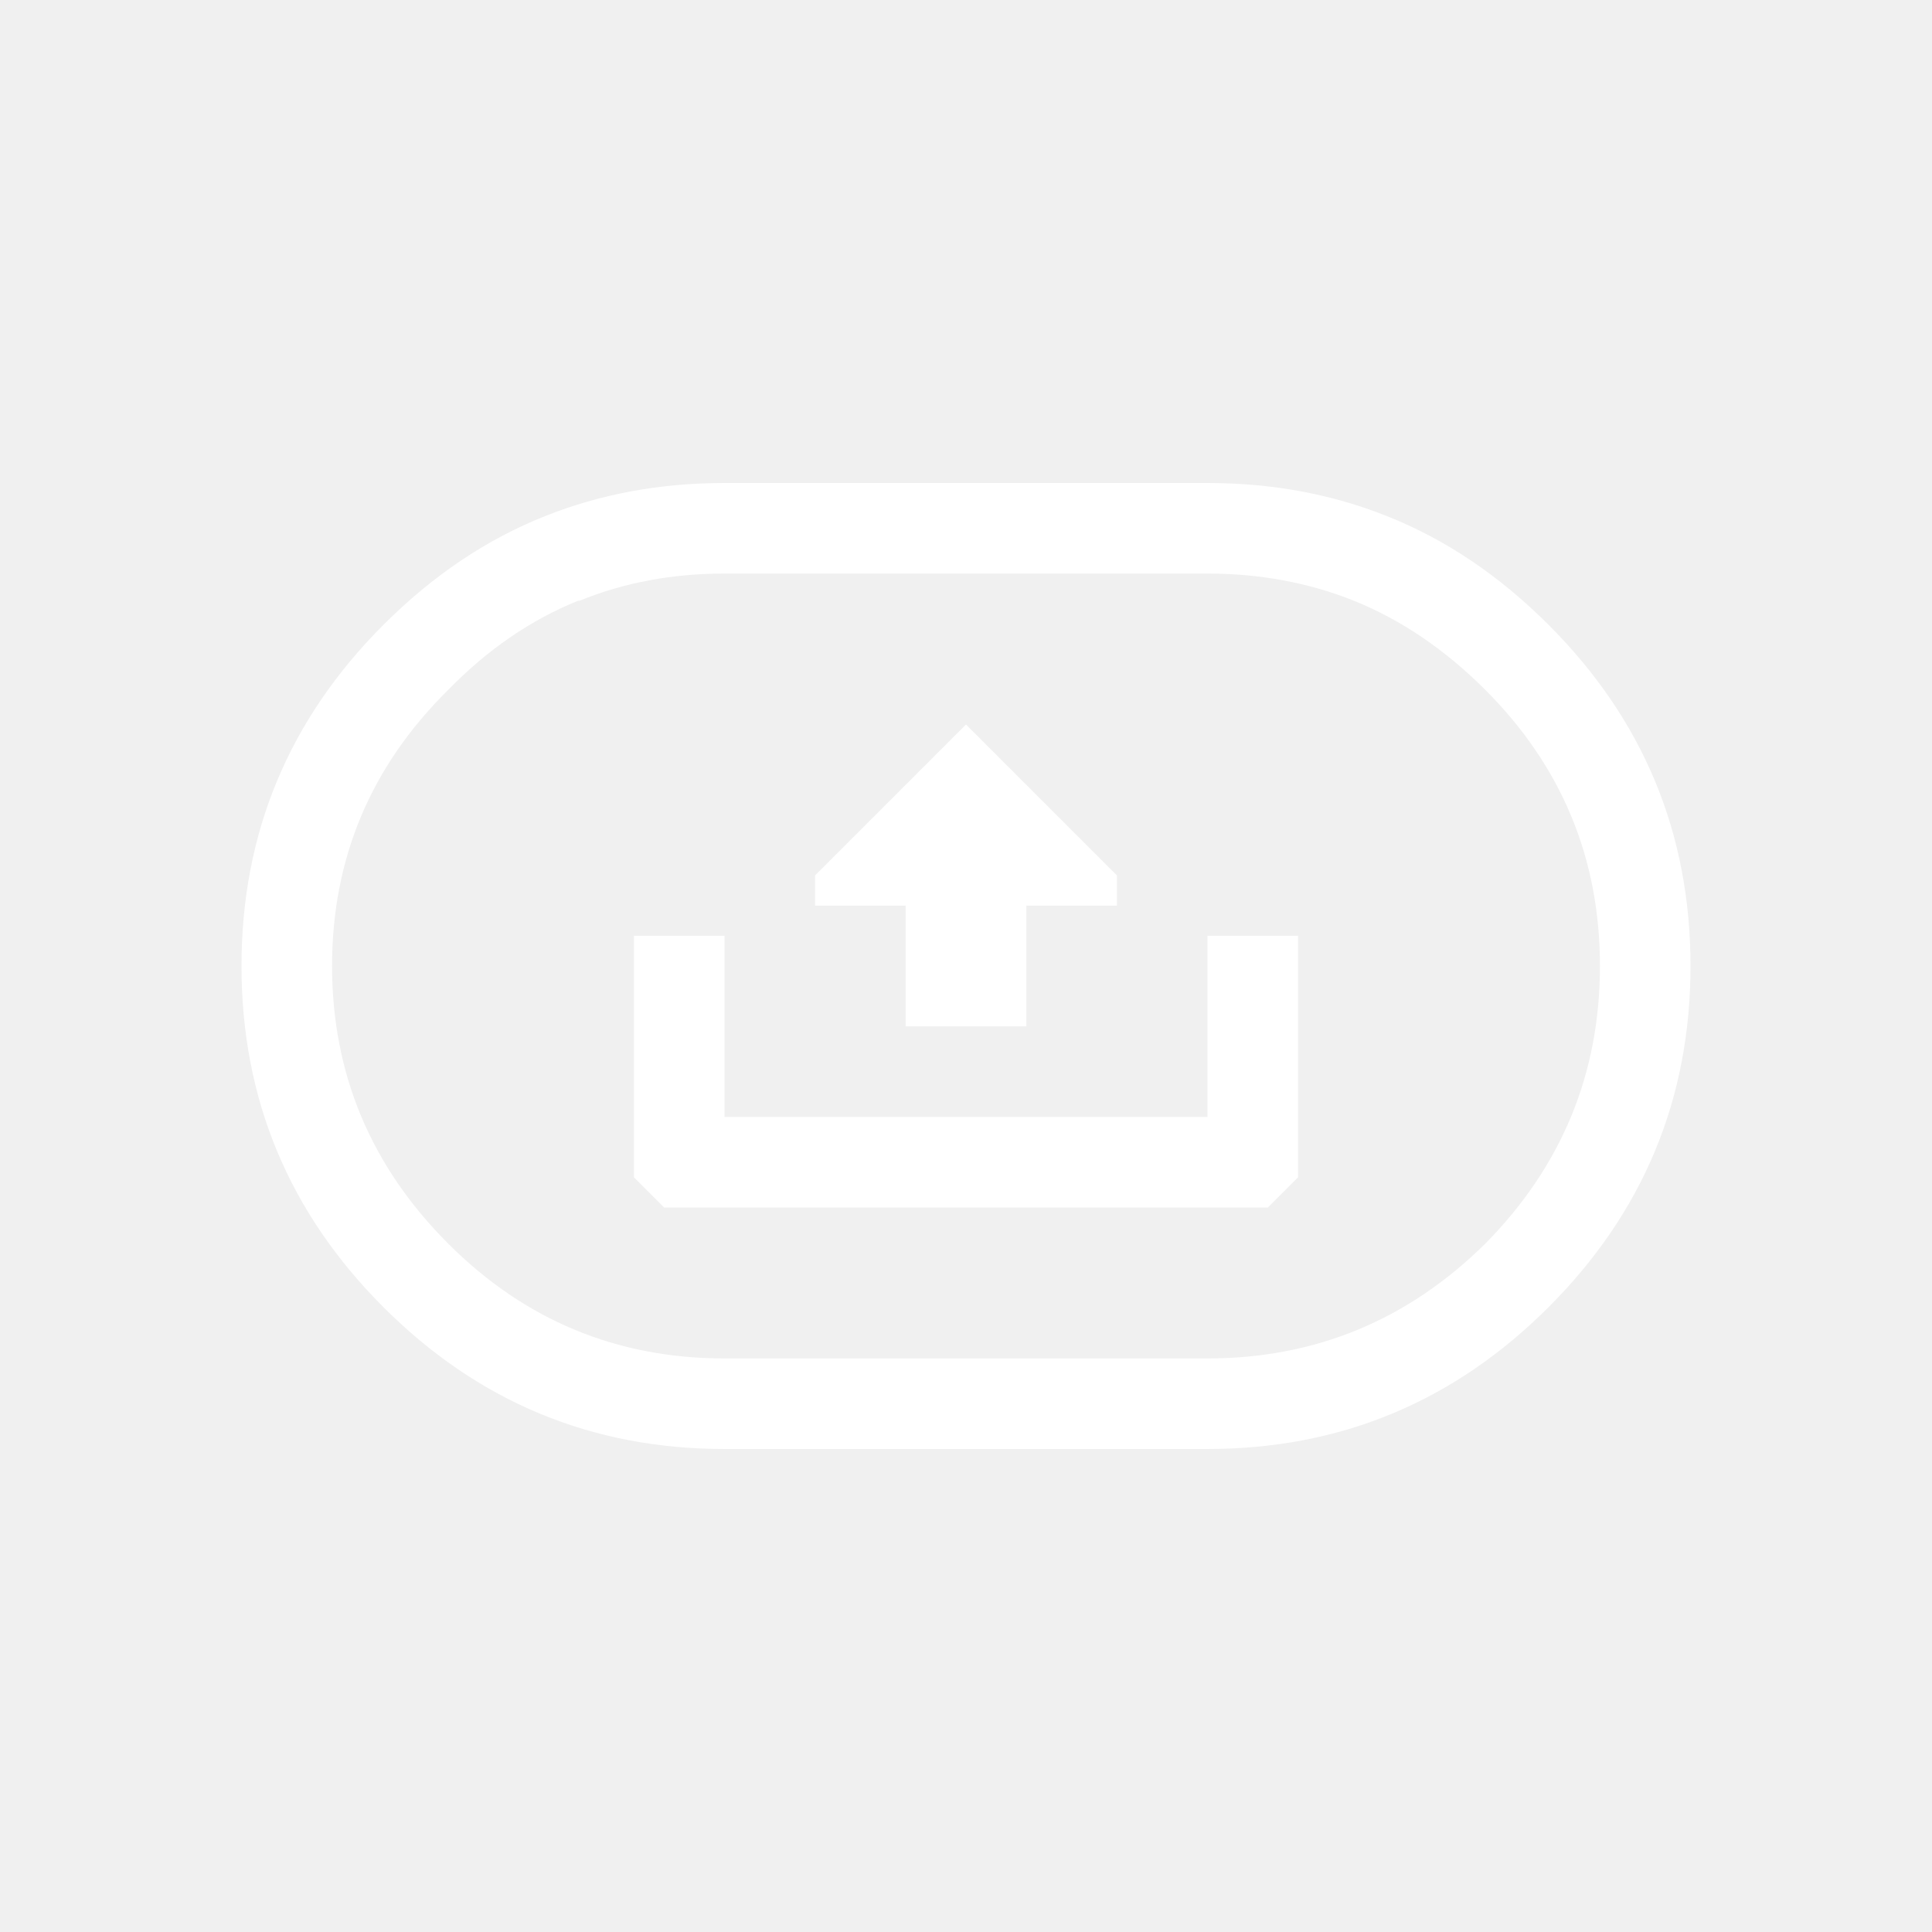
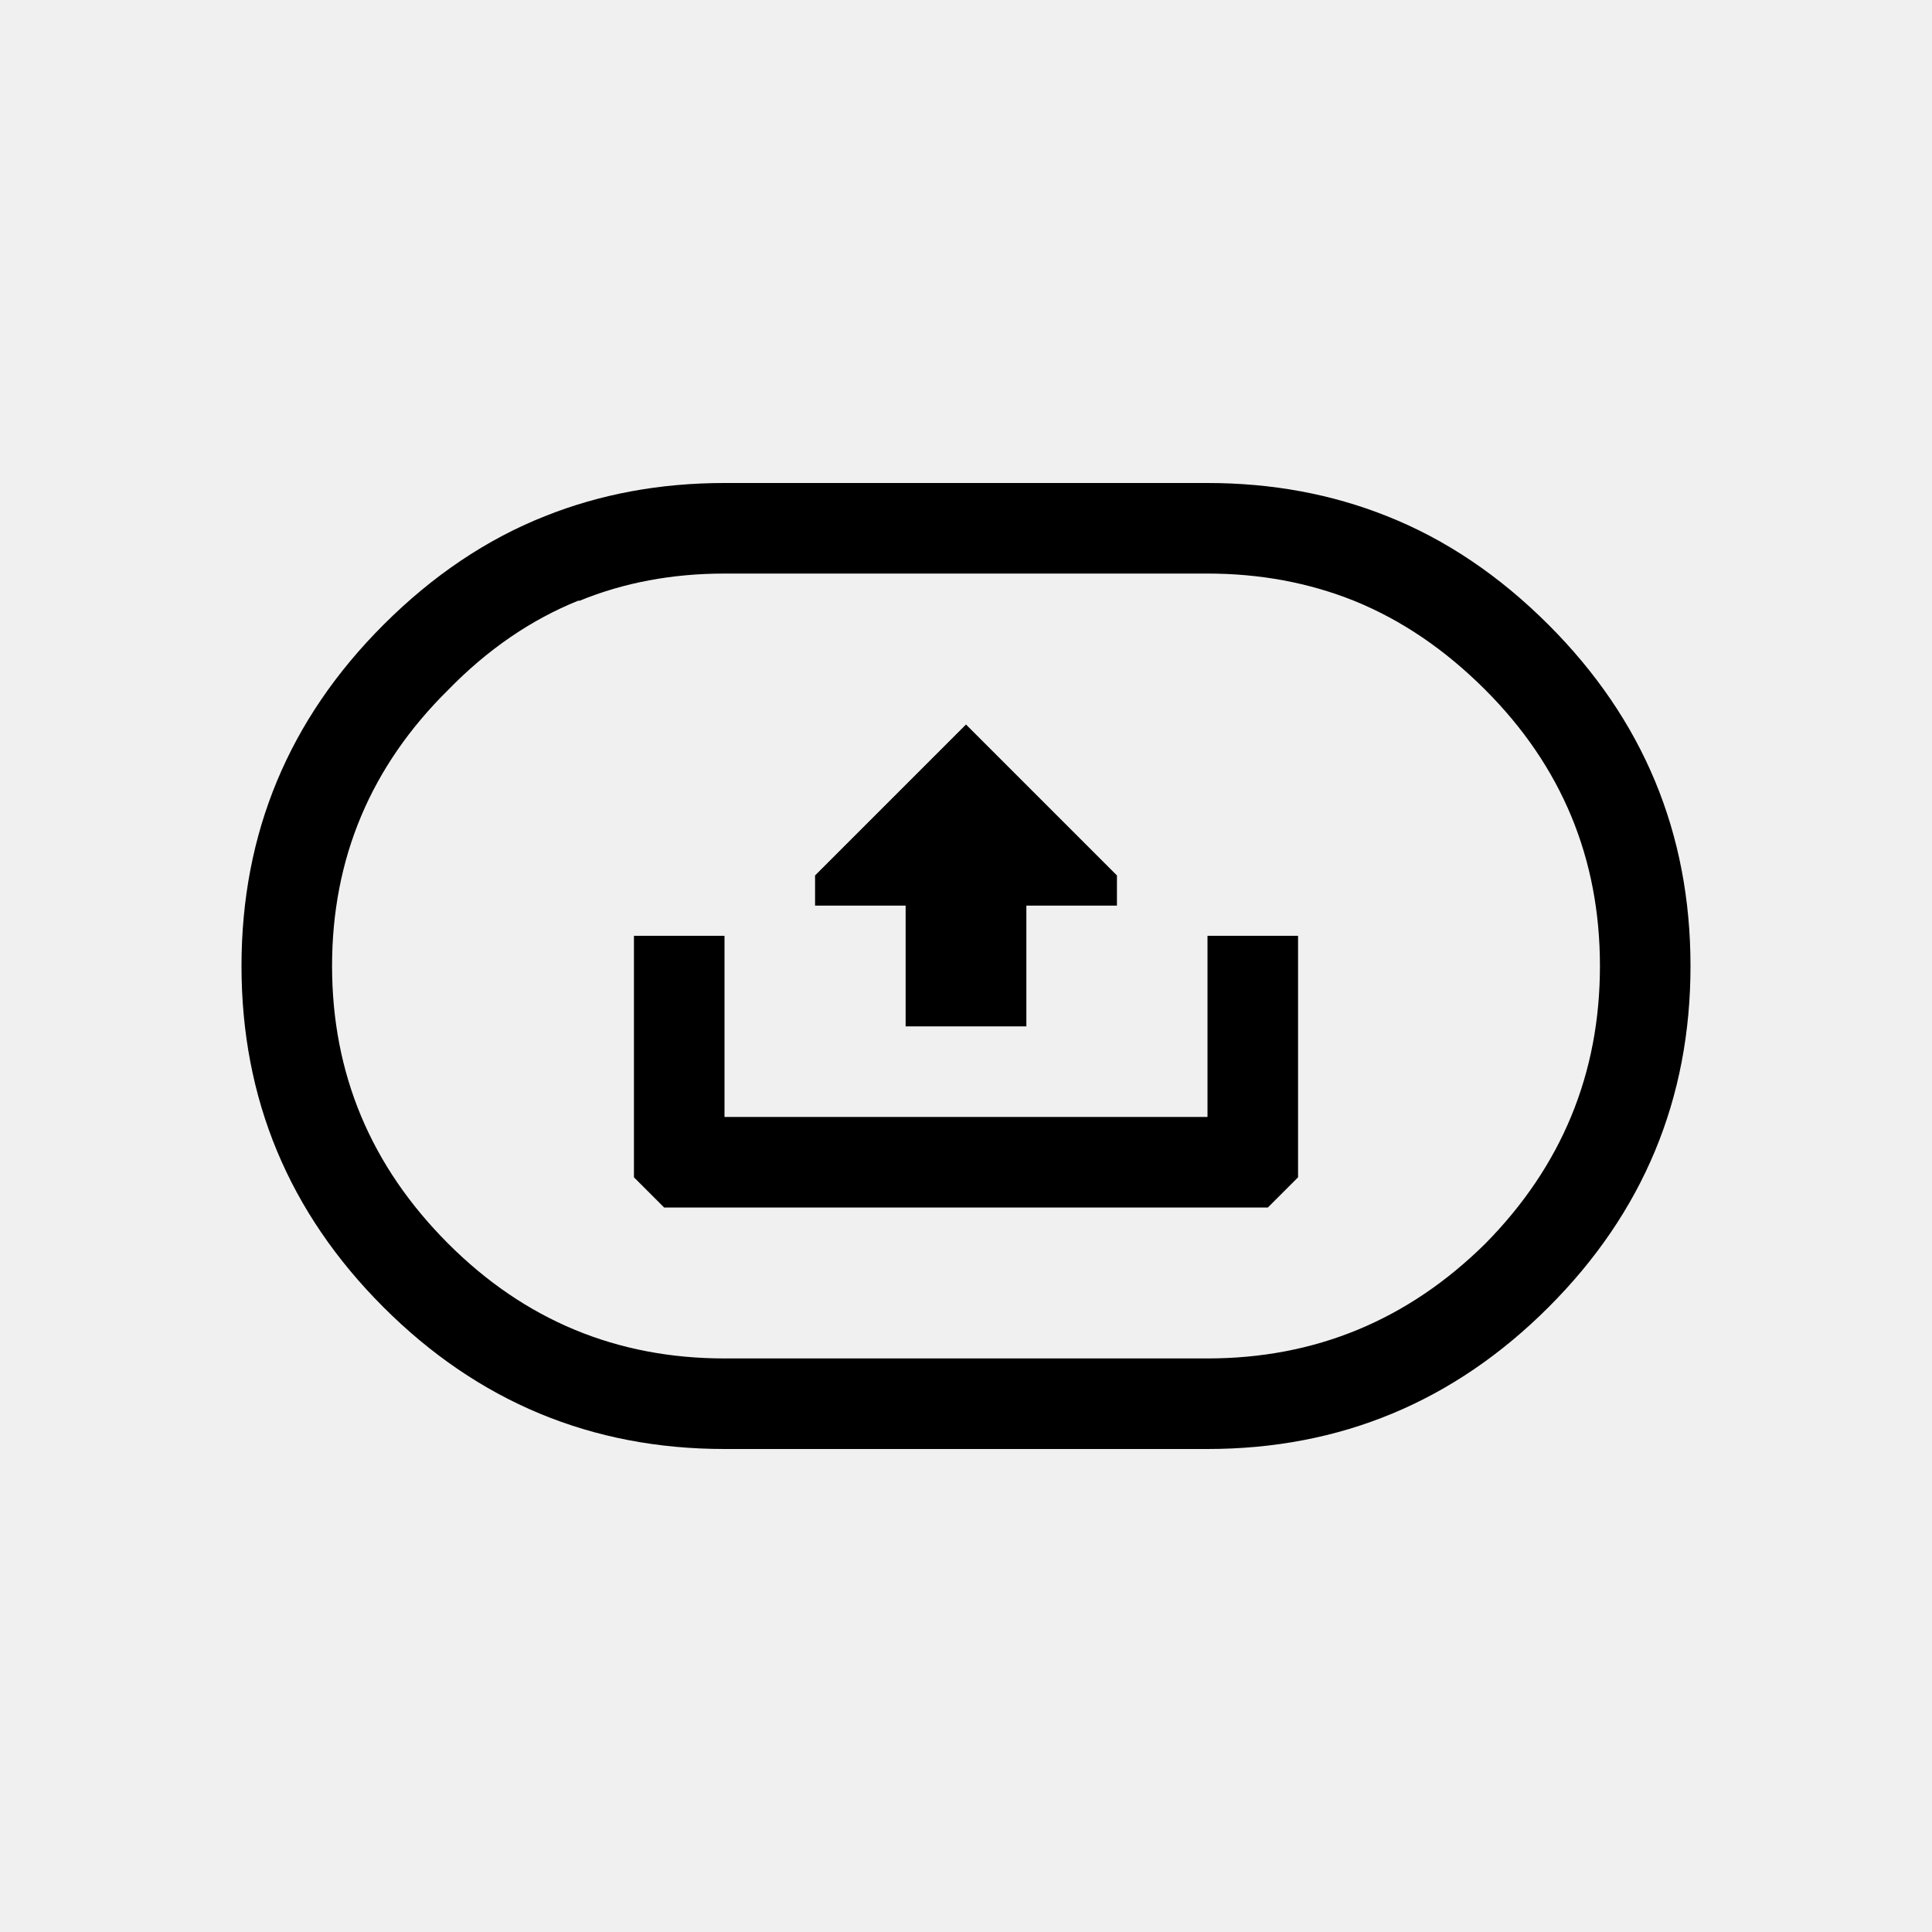
<svg xmlns="http://www.w3.org/2000/svg" width="64" height="64">
  <defs />
  <g>
-     <path stroke="none" fill="#FFFFFF" d="M40 31 L43 31 43 39 42 40 22 40 21 39 21 31 24 31 24 37 40 37 40 31 M14.85 22.85 Q11 26.65 11 32 11 37.35 14.85 41.2 18.65 45 24 45 L40 45 Q45.35 45 49.2 41.2 53 37.35 53 32 53 26.65 49.2 22.85 47.2 20.85 44.85 19.9 42.6 19 40 19 L24 19 Q21.4 19 19.2 19.9 L19.15 19.9 Q16.8 20.85 14.85 22.85 M30 30 L27 30 27 29 32 24 37 29 37 30 34 30 34 34 30 34 30 30 M24 16 L40 16 Q43.2 16 45.95 17.1 48.85 18.25 51.3 20.7 56 25.4 56 32 56 38.6 51.3 43.3 46.6 48 40 48 L24 48 Q17.4 48 12.7 43.3 8 38.6 8 32 8 25.4 12.7 20.7 15.15 18.25 18.05 17.1 20.8 16 24 16" />
+     <path stroke="none" fill="#000000" d="M40 31 L43 31 43 39 42 40 22 40 21 39 21 31 24 31 24 37 40 37 40 31 M14.85 22.85 Q11 26.65 11 32 11 37.35 14.85 41.2 18.65 45 24 45 L40 45 Q45.35 45 49.2 41.2 53 37.35 53 32 53 26.65 49.2 22.85 47.2 20.85 44.85 19.9 42.6 19 40 19 L24 19 Q21.4 19 19.2 19.9 L19.15 19.9 Q16.8 20.85 14.85 22.85 M30 30 L27 30 27 29 32 24 37 29 37 30 34 30 34 34 30 34 30 30 M24 16 L40 16 Q43.2 16 45.95 17.1 48.85 18.25 51.3 20.7 56 25.4 56 32 56 38.6 51.3 43.3 46.6 48 40 48 L24 48 Q17.4 48 12.7 43.3 8 38.6 8 32 8 25.4 12.7 20.7 15.15 18.25 18.05 17.1 20.8 16 24 16" />
  </g>
</svg>
